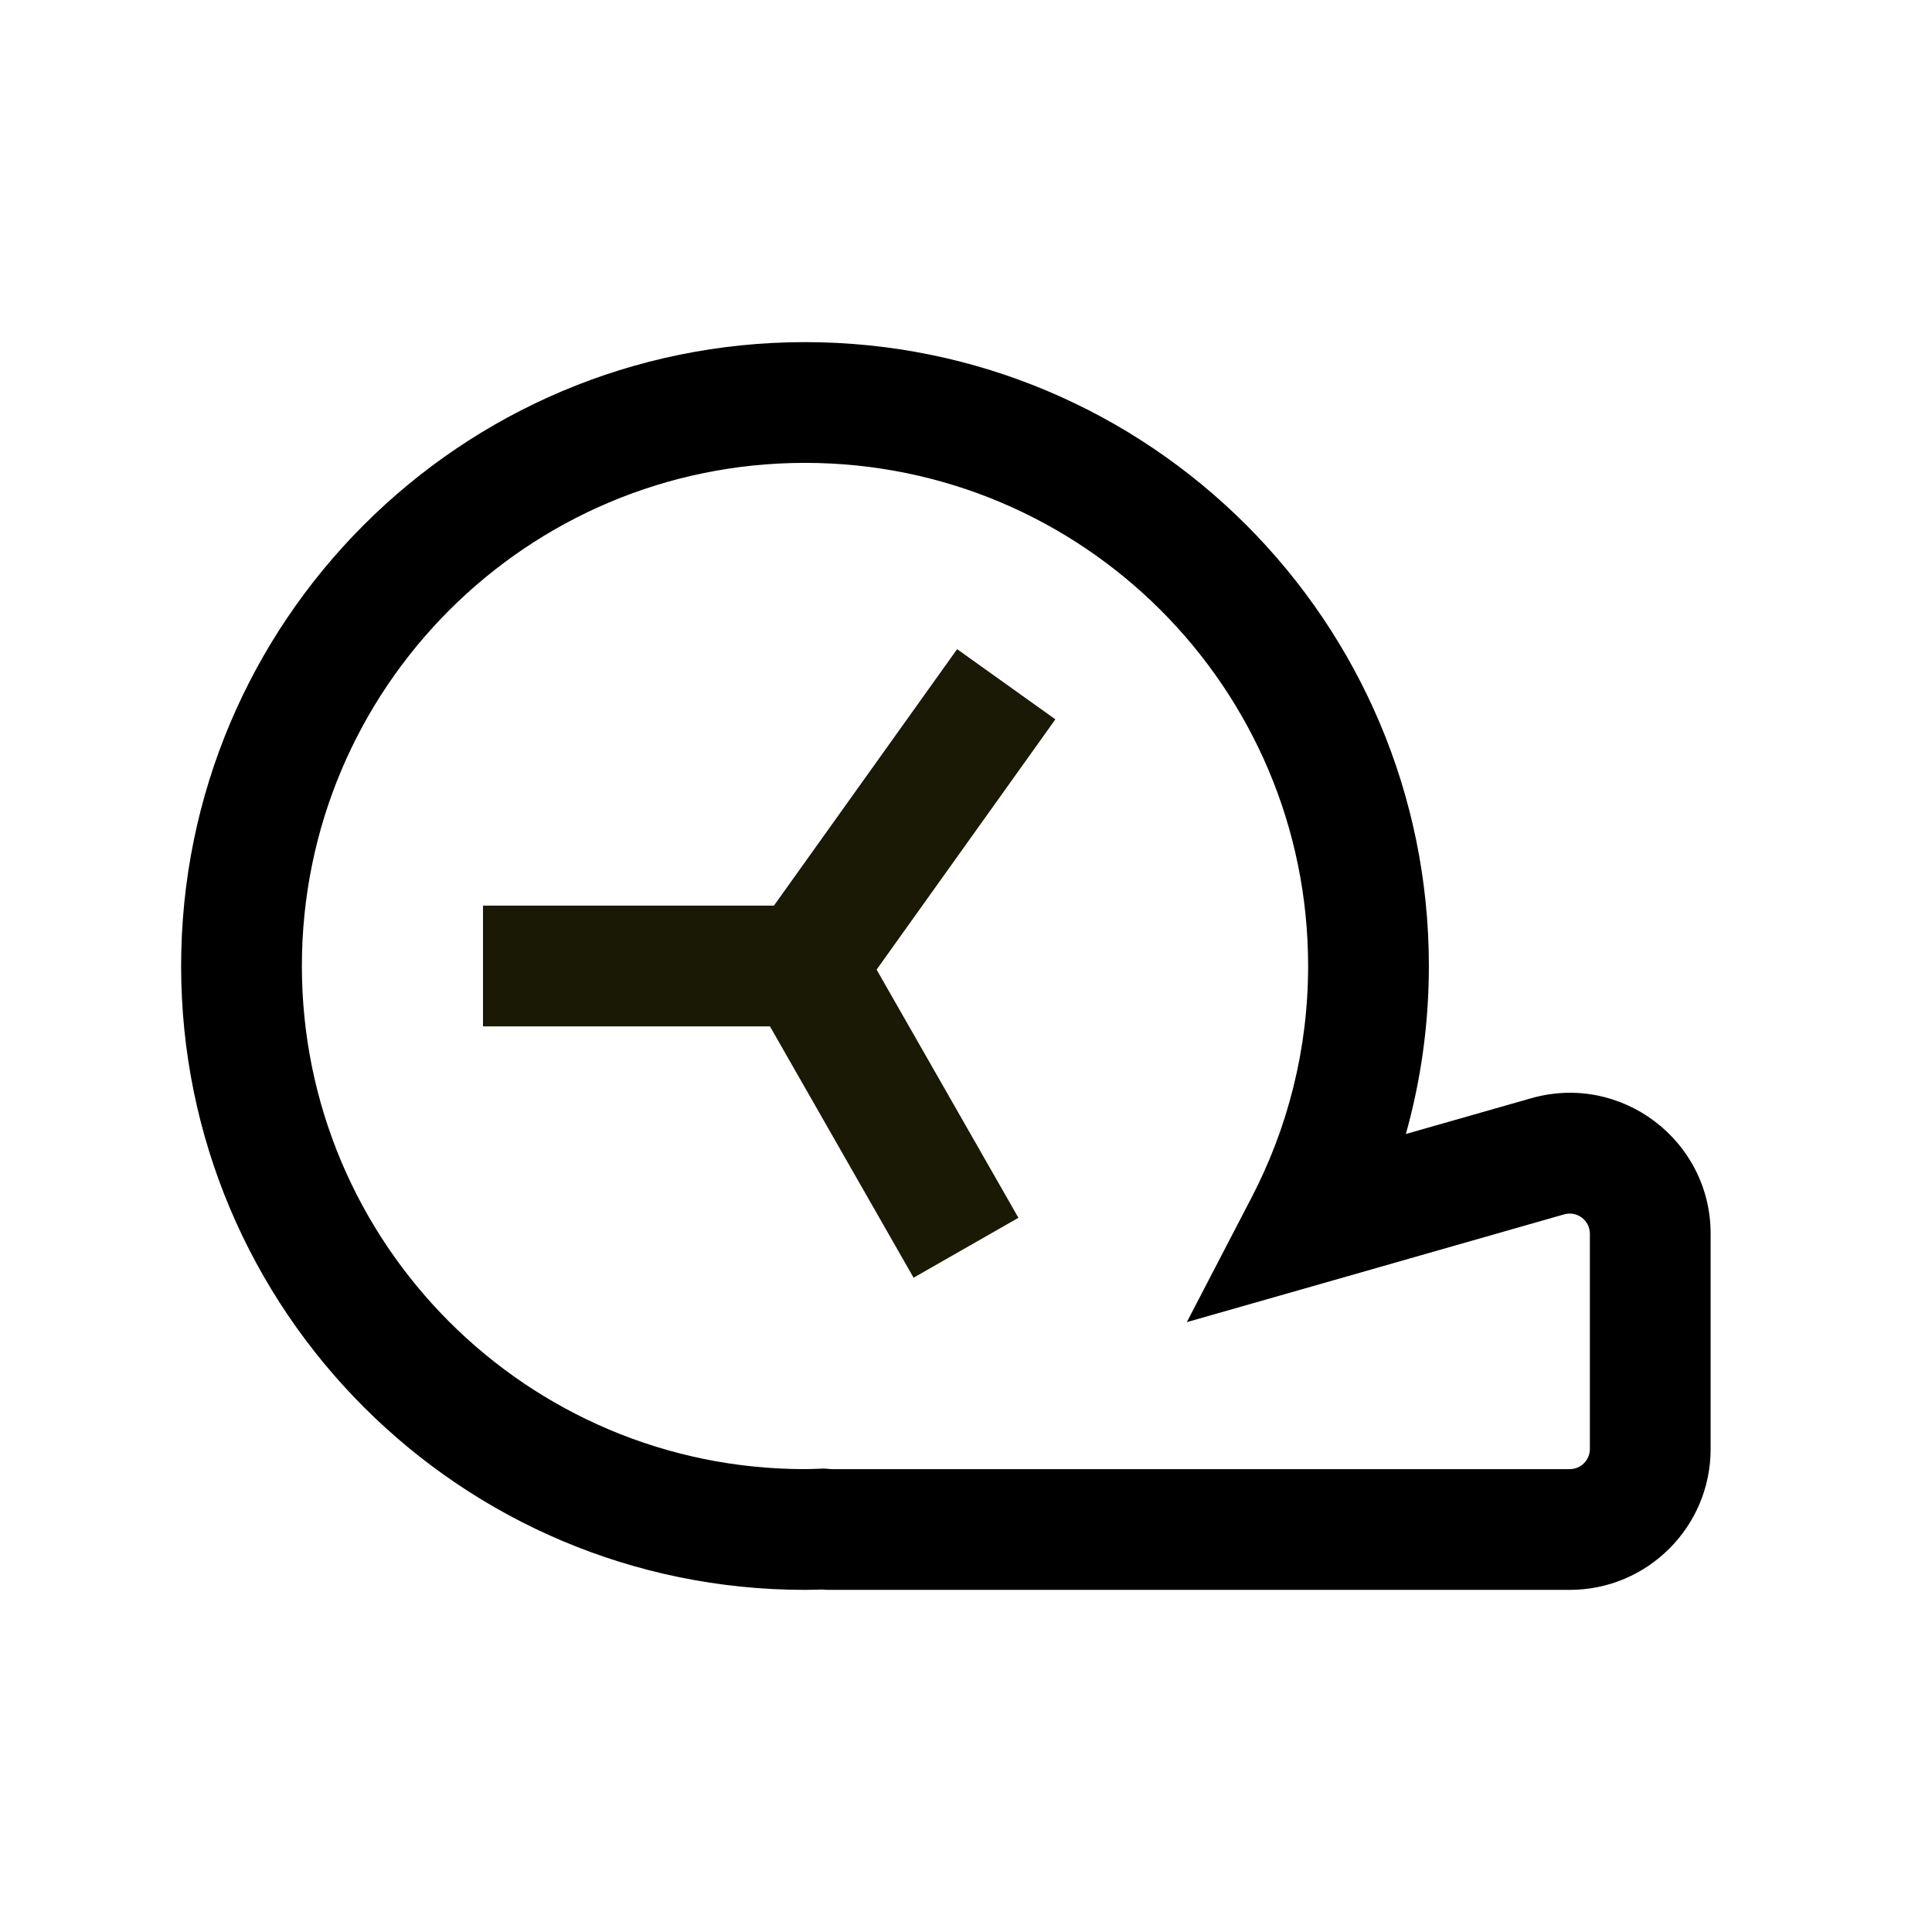
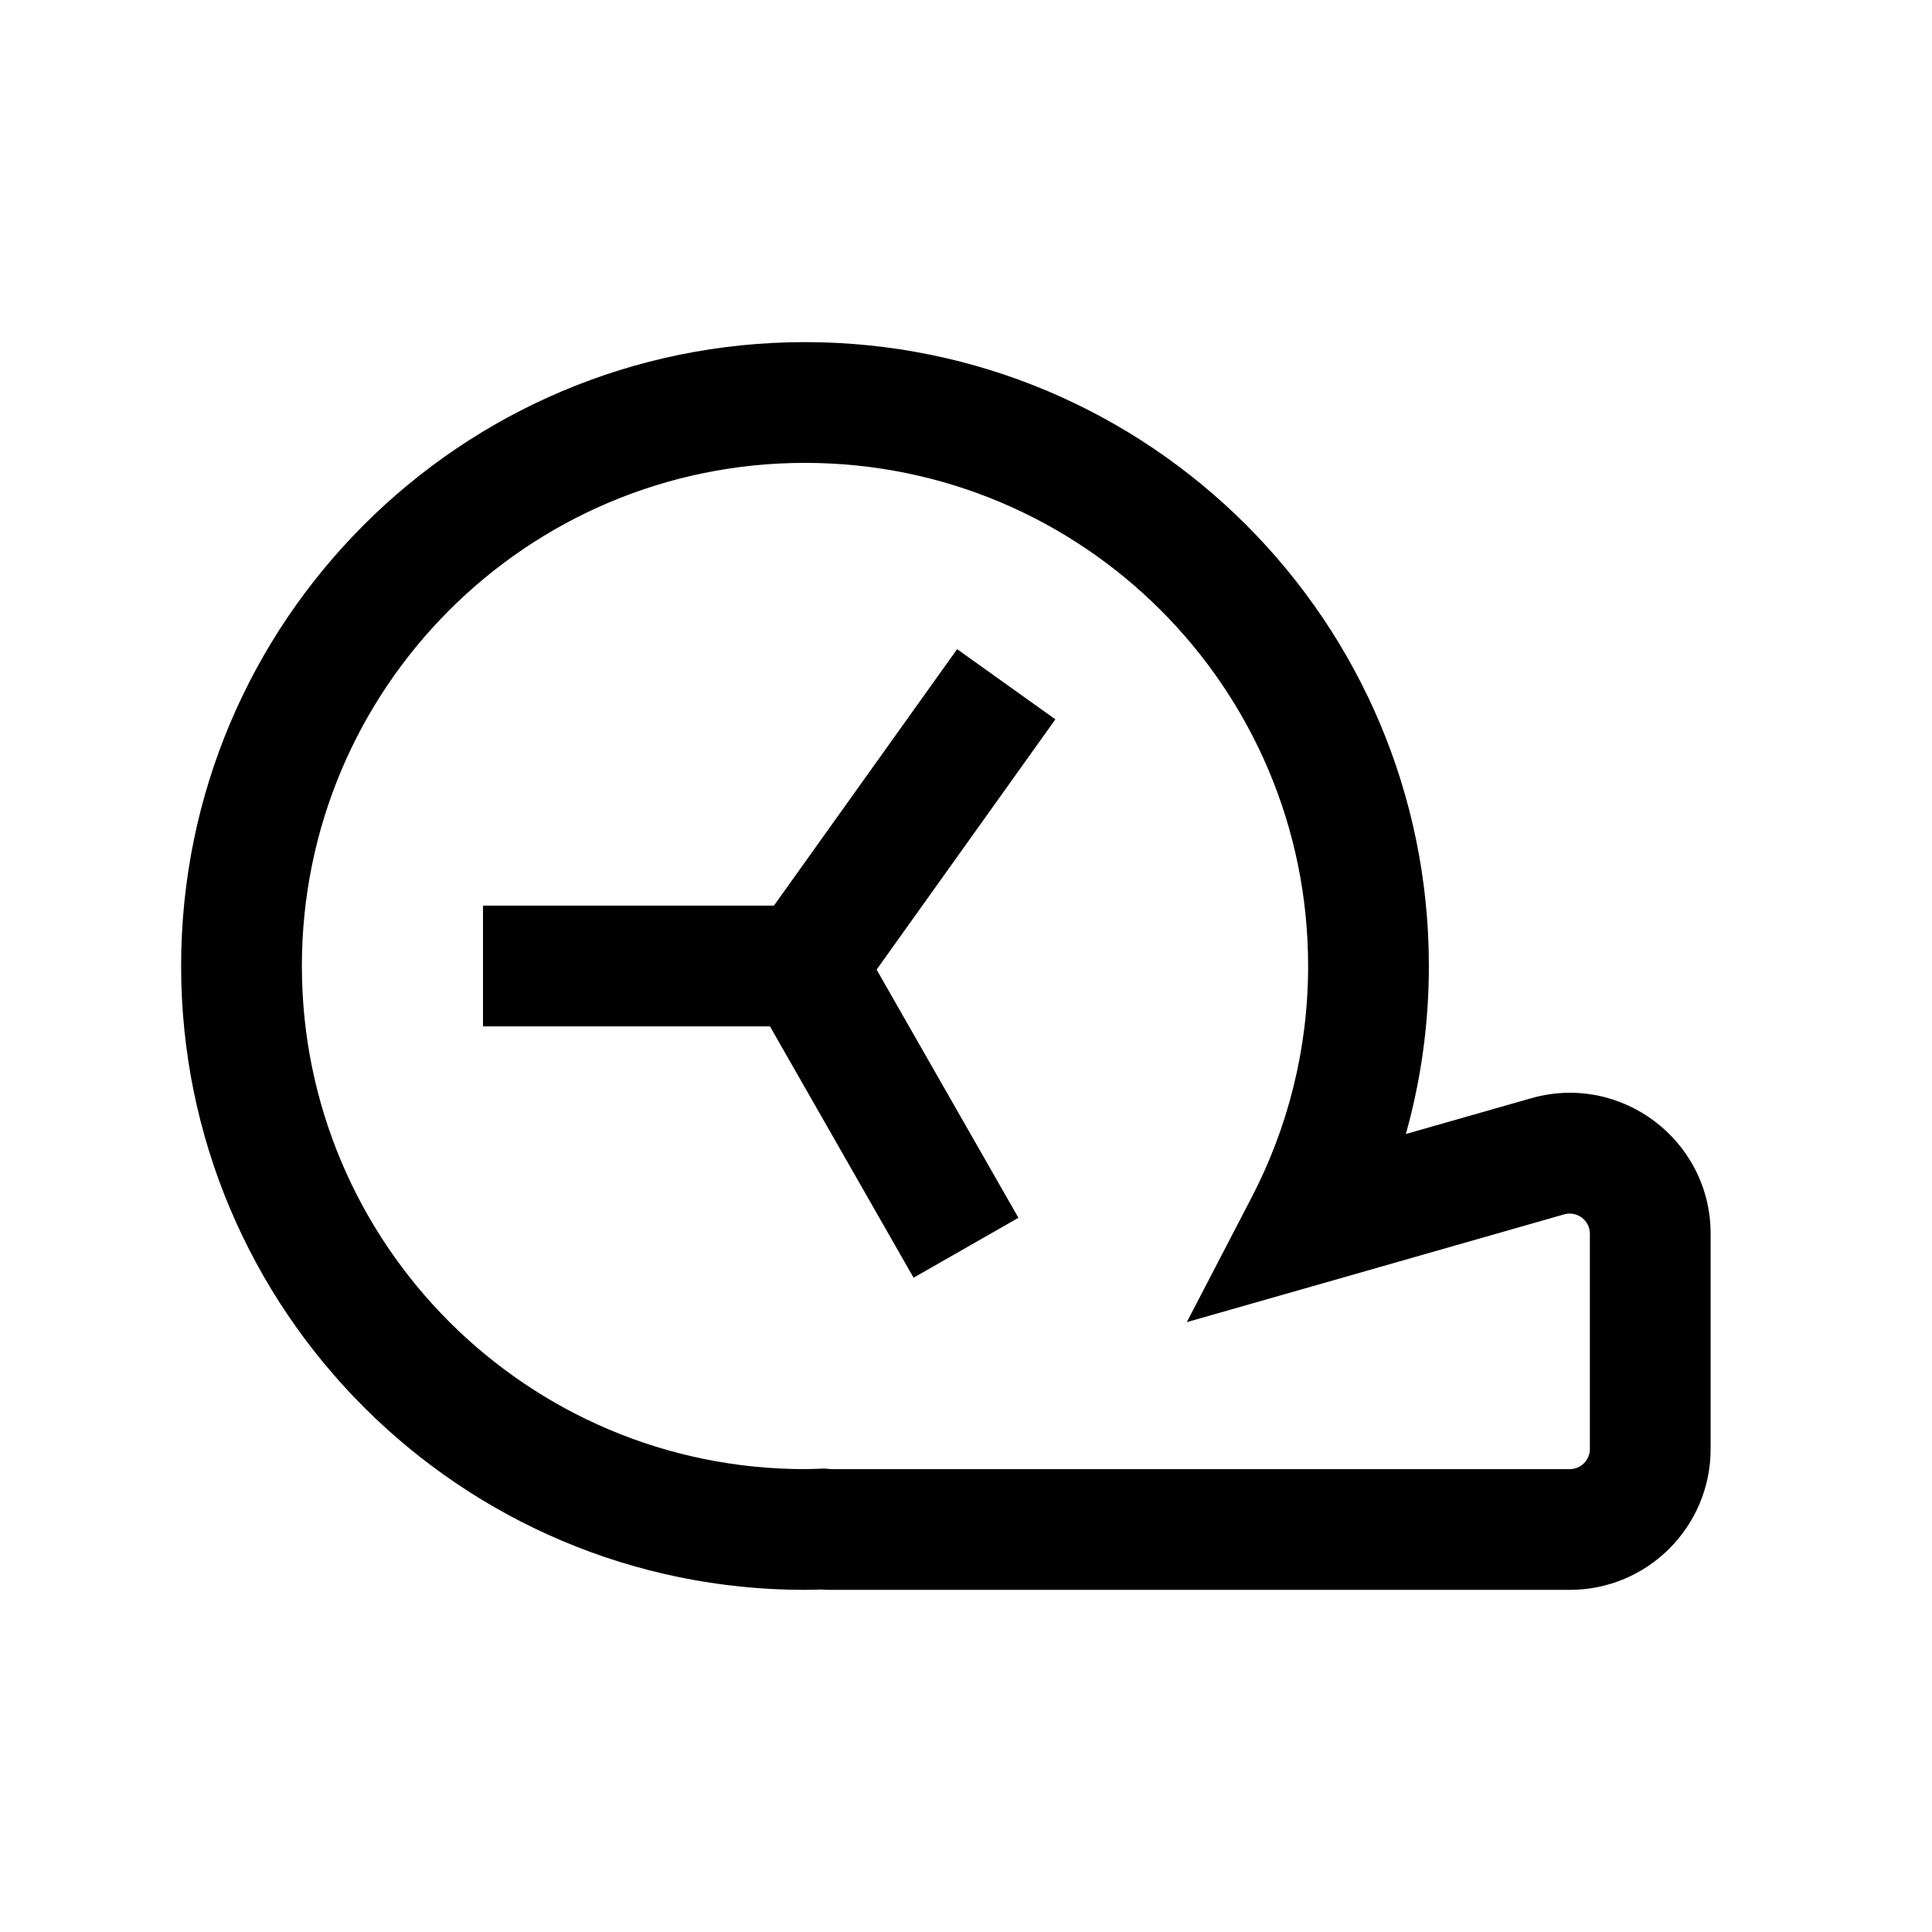
<svg xmlns="http://www.w3.org/2000/svg" viewBox="0 0 24 24" fill="currentColor">
  <path d="M16.212 15.225L15.546 14.879L14.743 16.424L16.418 15.946L16.212 15.225ZM19.226 14.364L19.02 13.643L19.02 13.643L19.226 14.364ZM10.303 19L10.303 19.75H10.303V19ZM10.232 18.994L10.28 18.246L10.244 18.243L10.208 18.244L10.232 18.994ZM10 5V5.75C13.452 5.75 16.25 8.548 16.25 12H17H17.75C17.75 7.72 14.28 4.25 10 4.25V5ZM17 12H16.25C16.25 13.039 15.995 14.017 15.546 14.879L16.212 15.225L16.877 15.571C17.433 14.502 17.75 13.288 17.75 12H17ZM16.212 15.225L16.418 15.946L19.431 15.085L19.226 14.364L19.02 13.643L16.006 14.503L16.212 15.225ZM19.226 14.364L19.431 15.085C19.591 15.04 19.75 15.16 19.75 15.326H20.5H21.25C21.25 14.164 20.138 13.324 19.02 13.643L19.226 14.364ZM20.5 15.326H19.75V18H20.5H21.25V15.326H20.5ZM20.5 18H19.75C19.75 18.138 19.638 18.25 19.5 18.25V19V19.75C20.466 19.75 21.25 18.966 21.25 18H20.5ZM19.5 19V18.25H10.303V19V19.75H19.5V19ZM10.303 19L10.303 18.25C10.32 18.25 10.333 18.251 10.34 18.251C10.347 18.252 10.351 18.252 10.349 18.252C10.348 18.252 10.346 18.252 10.343 18.251C10.34 18.251 10.335 18.25 10.329 18.25C10.318 18.249 10.301 18.247 10.28 18.246L10.232 18.994L10.185 19.743C10.176 19.742 10.17 19.741 10.171 19.741C10.171 19.741 10.172 19.742 10.174 19.742C10.177 19.742 10.181 19.743 10.186 19.743C10.202 19.745 10.248 19.75 10.303 19.75L10.303 19ZM10.232 18.994L10.208 18.244C10.12 18.247 10.062 18.25 10 18.25V19V19.75C10.094 19.75 10.19 19.746 10.257 19.744L10.232 18.994ZM10 19V18.25C6.548 18.25 3.75 15.452 3.75 12H3H2.25C2.25 16.28 5.72 19.75 10 19.75V19ZM3 12H3.75C3.75 8.548 6.548 5.75 10 5.75V5V4.25C5.72 4.25 2.25 7.72 2.25 12H3Z" />
-   <path d="M10 12L12.5 8.5M10 12L12 15.5M10 12H6" stroke="#1A1905" stroke-width="1.5" />
+   <path d="M10 12L12.5 8.5M10 12L12 15.5M10 12H6" stroke="currentColor" stroke-width="1.5" />
</svg>
